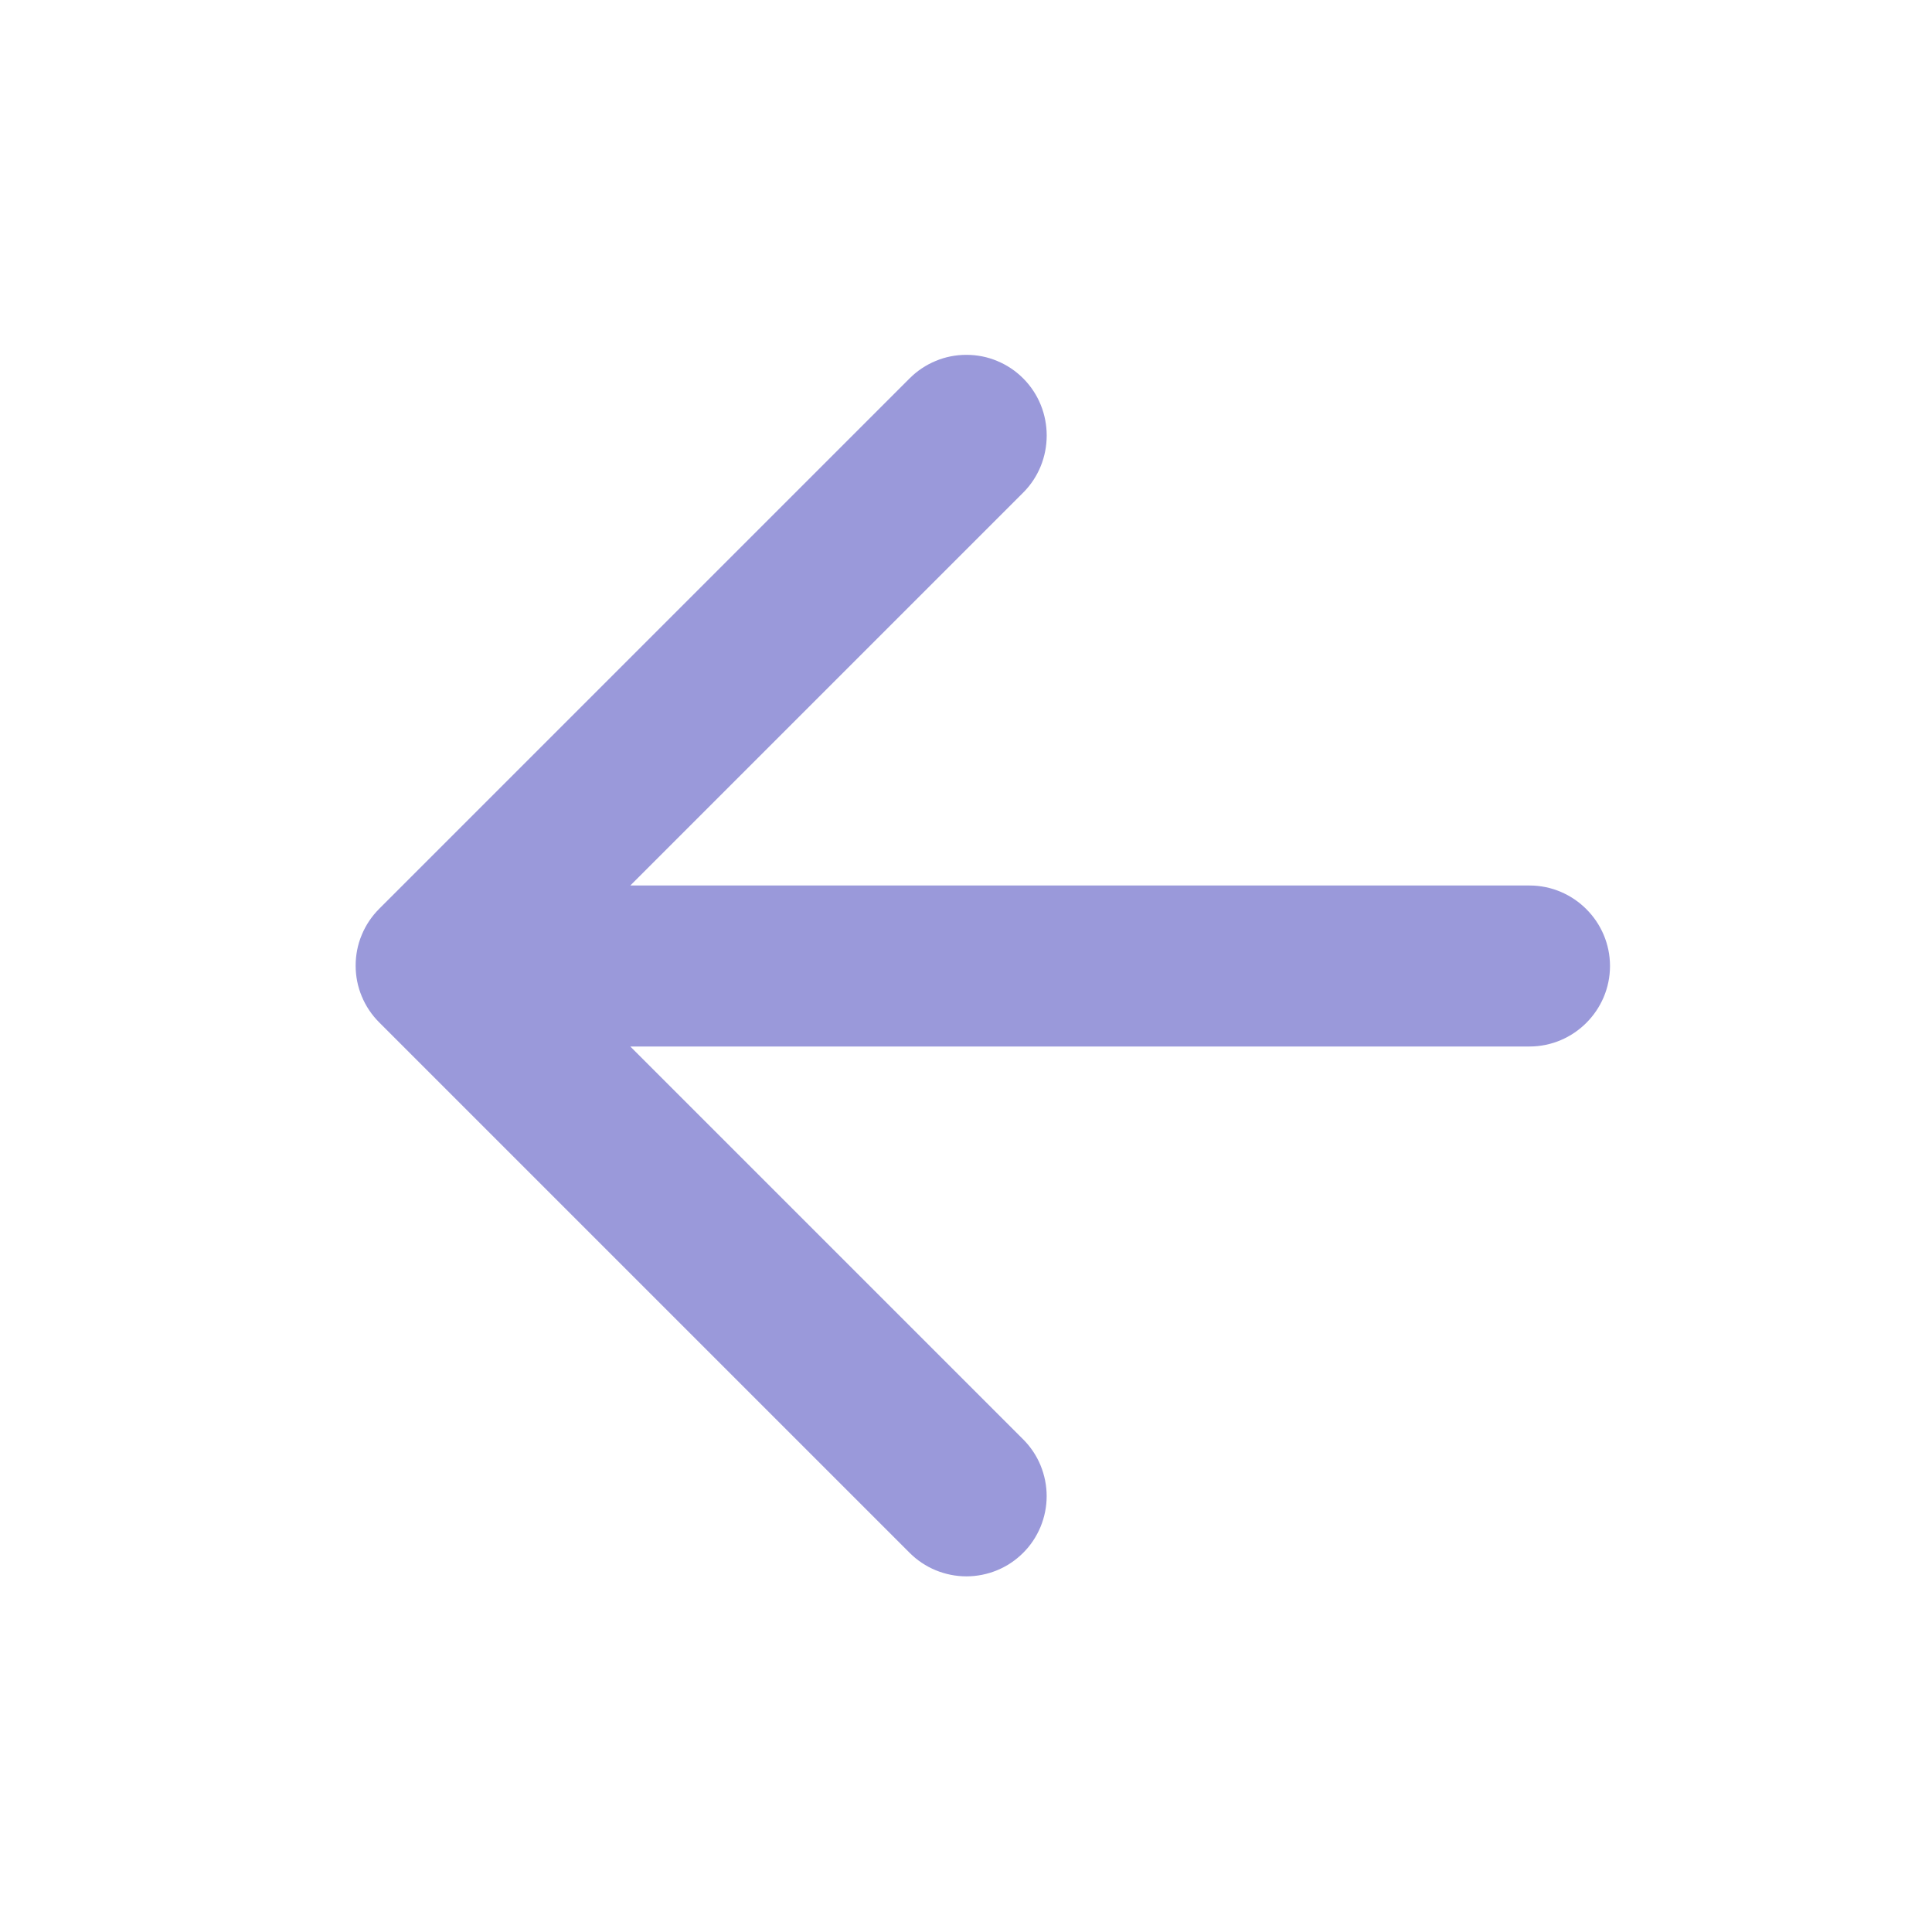
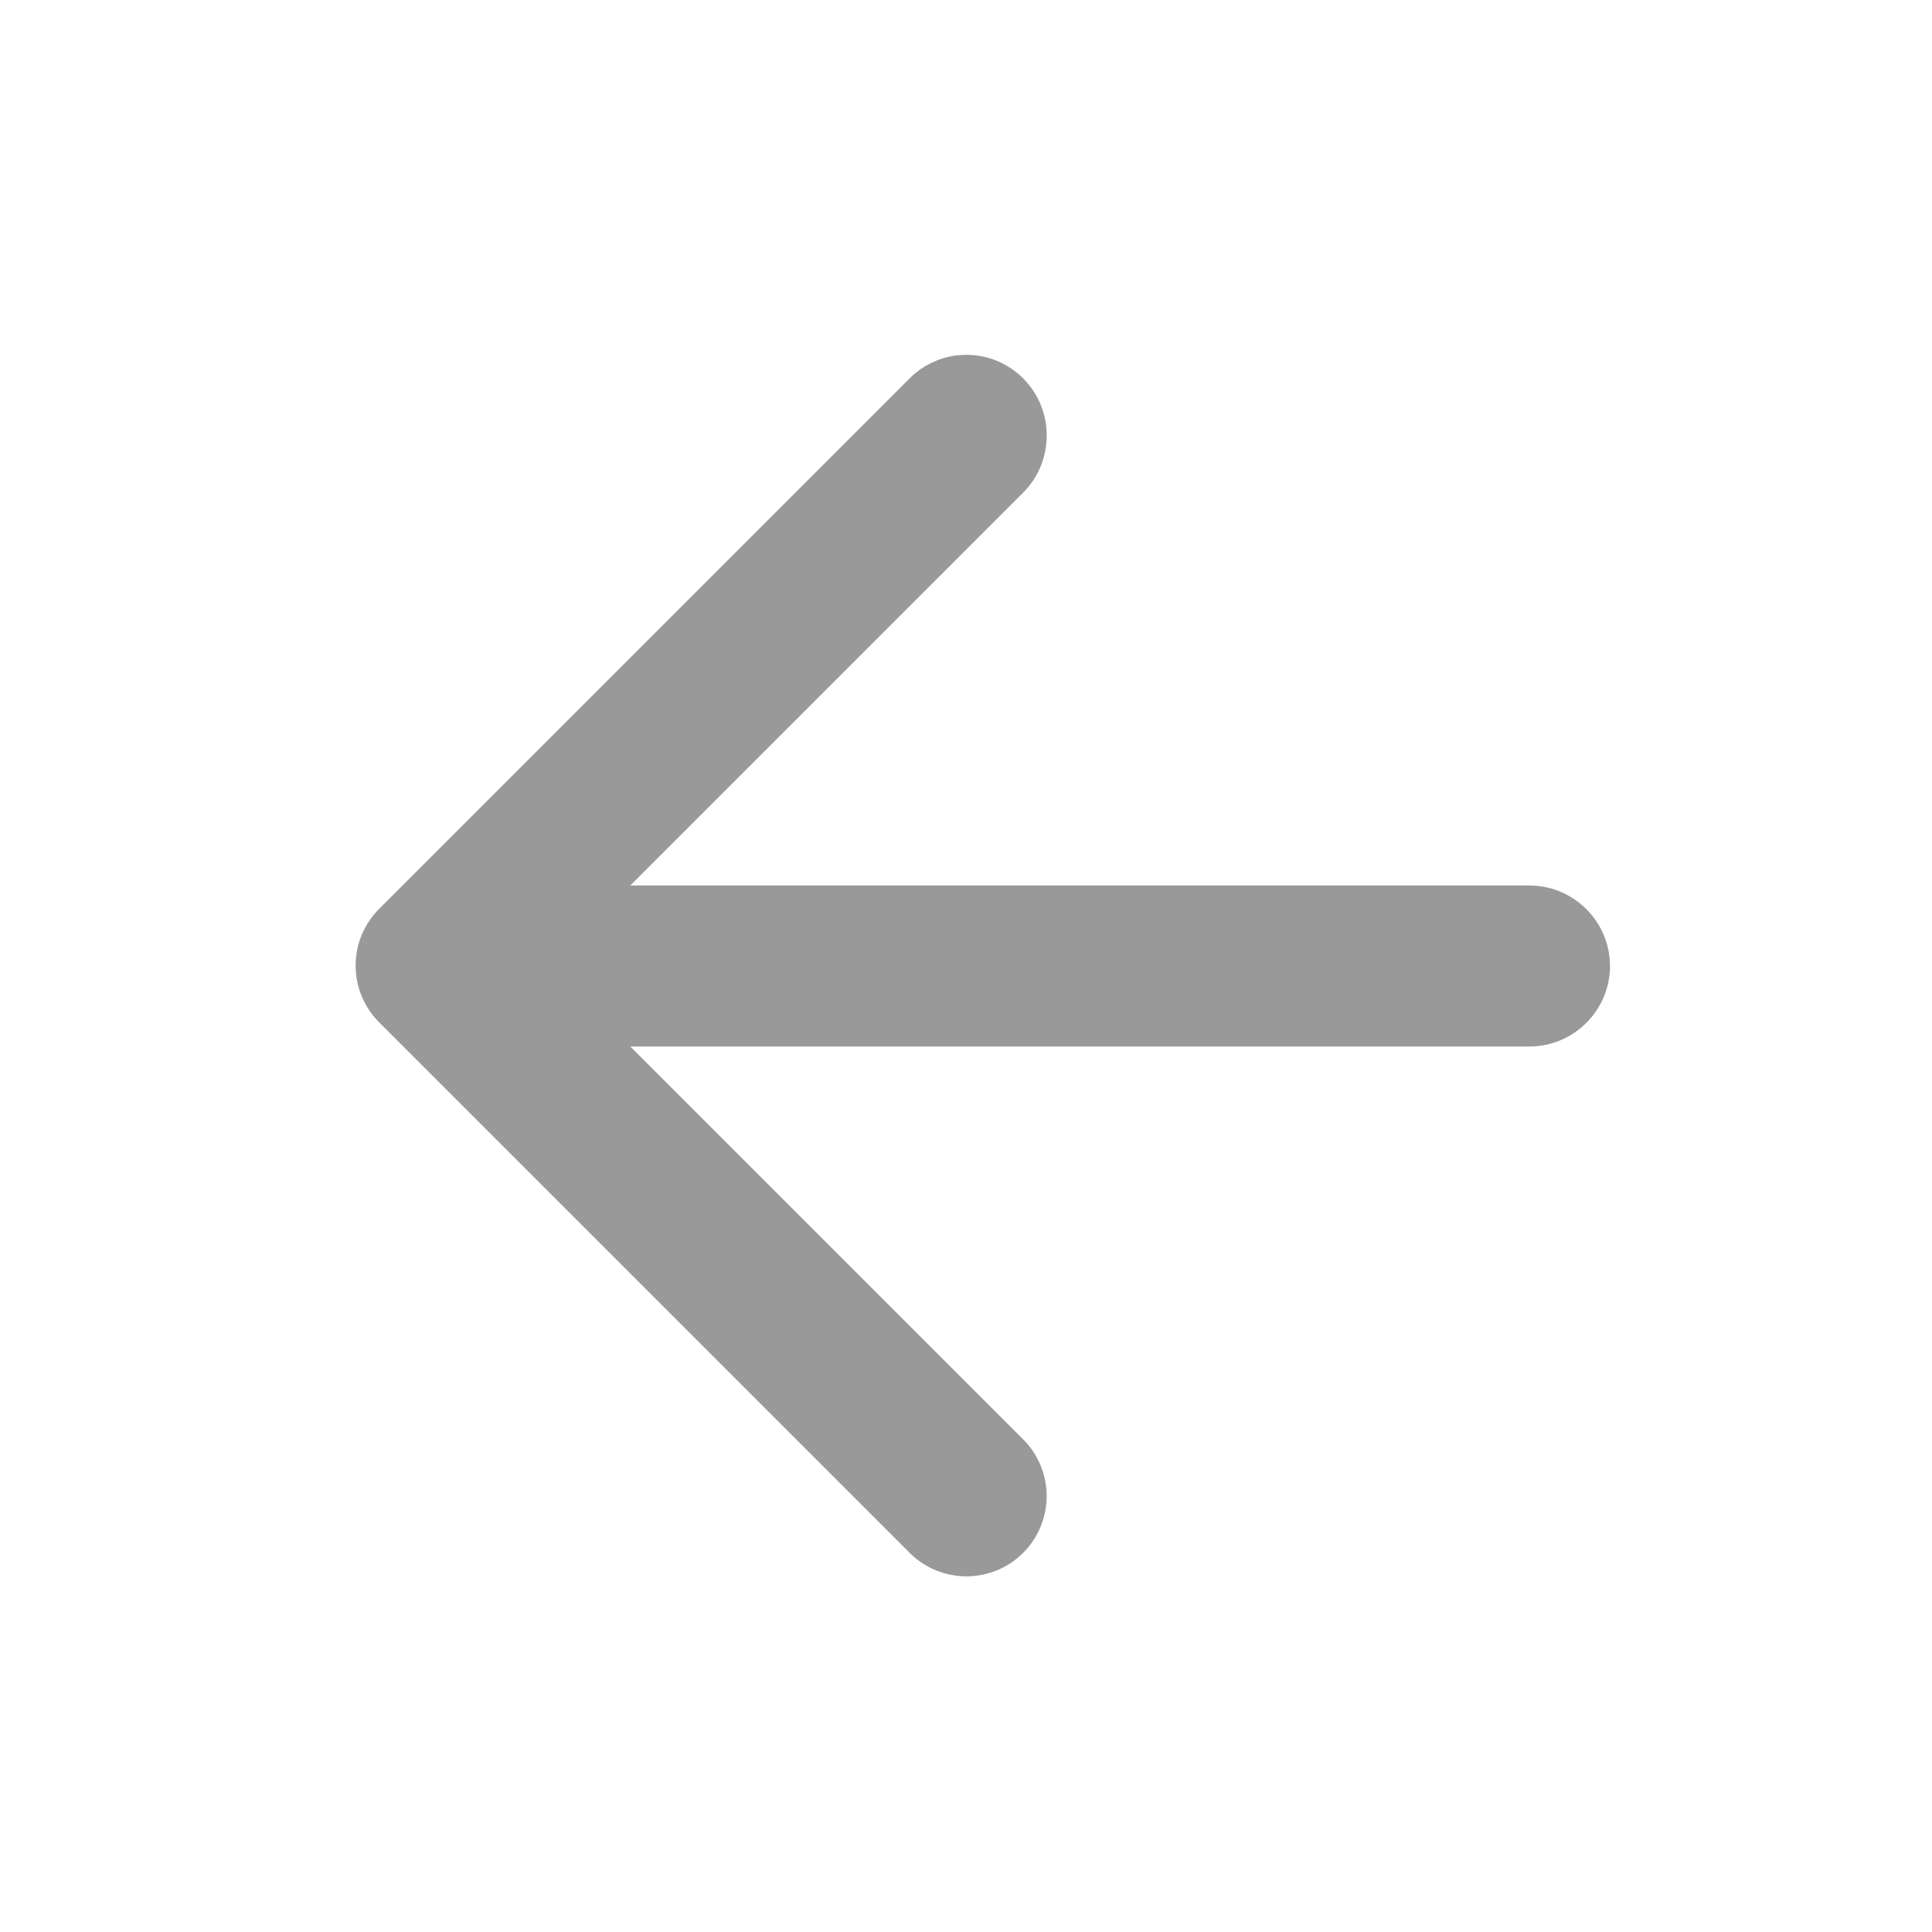
<svg xmlns="http://www.w3.org/2000/svg" width="24" height="24" viewBox="0 0 24 24" fill="none">
  <g opacity="0.4">
-     <path d="M19 11H7.83L12.71 6.12C13.1 5.73 13.1 5.09 12.71 4.7C12.617 4.607 12.508 4.534 12.387 4.484C12.266 4.433 12.136 4.408 12.005 4.408C11.874 4.408 11.744 4.433 11.623 4.484C11.502 4.534 11.393 4.607 11.3 4.7L4.71 11.29C4.617 11.383 4.544 11.492 4.494 11.613C4.443 11.734 4.418 11.864 4.418 11.995C4.418 12.126 4.443 12.256 4.494 12.377C4.544 12.498 4.617 12.607 4.71 12.7L11.3 19.29C11.393 19.383 11.502 19.456 11.623 19.506C11.745 19.556 11.874 19.582 12.005 19.582C12.136 19.582 12.266 19.556 12.387 19.506C12.508 19.456 12.617 19.383 12.71 19.29C12.803 19.198 12.876 19.087 12.926 18.967C12.976 18.846 13.002 18.716 13.002 18.585C13.002 18.454 12.976 18.325 12.926 18.203C12.876 18.082 12.803 17.973 12.71 17.88L7.83 13H19C19.55 13 20 12.55 20 12C20 11.45 19.55 11 19 11Z" fill="#0300A3" />
+     <path d="M19 11H7.83L12.71 6.12C13.1 5.73 13.1 5.09 12.71 4.7C12.617 4.607 12.508 4.534 12.387 4.484C12.266 4.433 12.136 4.408 12.005 4.408C11.874 4.408 11.744 4.433 11.623 4.484C11.502 4.534 11.393 4.607 11.3 4.7L4.71 11.29C4.617 11.383 4.544 11.492 4.494 11.613C4.443 11.734 4.418 11.864 4.418 11.995C4.418 12.126 4.443 12.256 4.494 12.377C4.544 12.498 4.617 12.607 4.71 12.7L11.3 19.29C11.393 19.383 11.502 19.456 11.623 19.506C11.745 19.556 11.874 19.582 12.005 19.582C12.136 19.582 12.266 19.556 12.387 19.506C12.508 19.456 12.617 19.383 12.71 19.29C12.803 19.198 12.876 19.087 12.926 18.967C12.976 18.846 13.002 18.716 13.002 18.585C13.002 18.454 12.976 18.325 12.926 18.203C12.876 18.082 12.803 17.973 12.71 17.88L7.83 13H19C19.55 13 20 12.55 20 12C20 11.45 19.55 11 19 11Z" fill="#000000" />
  </g>
</svg>
